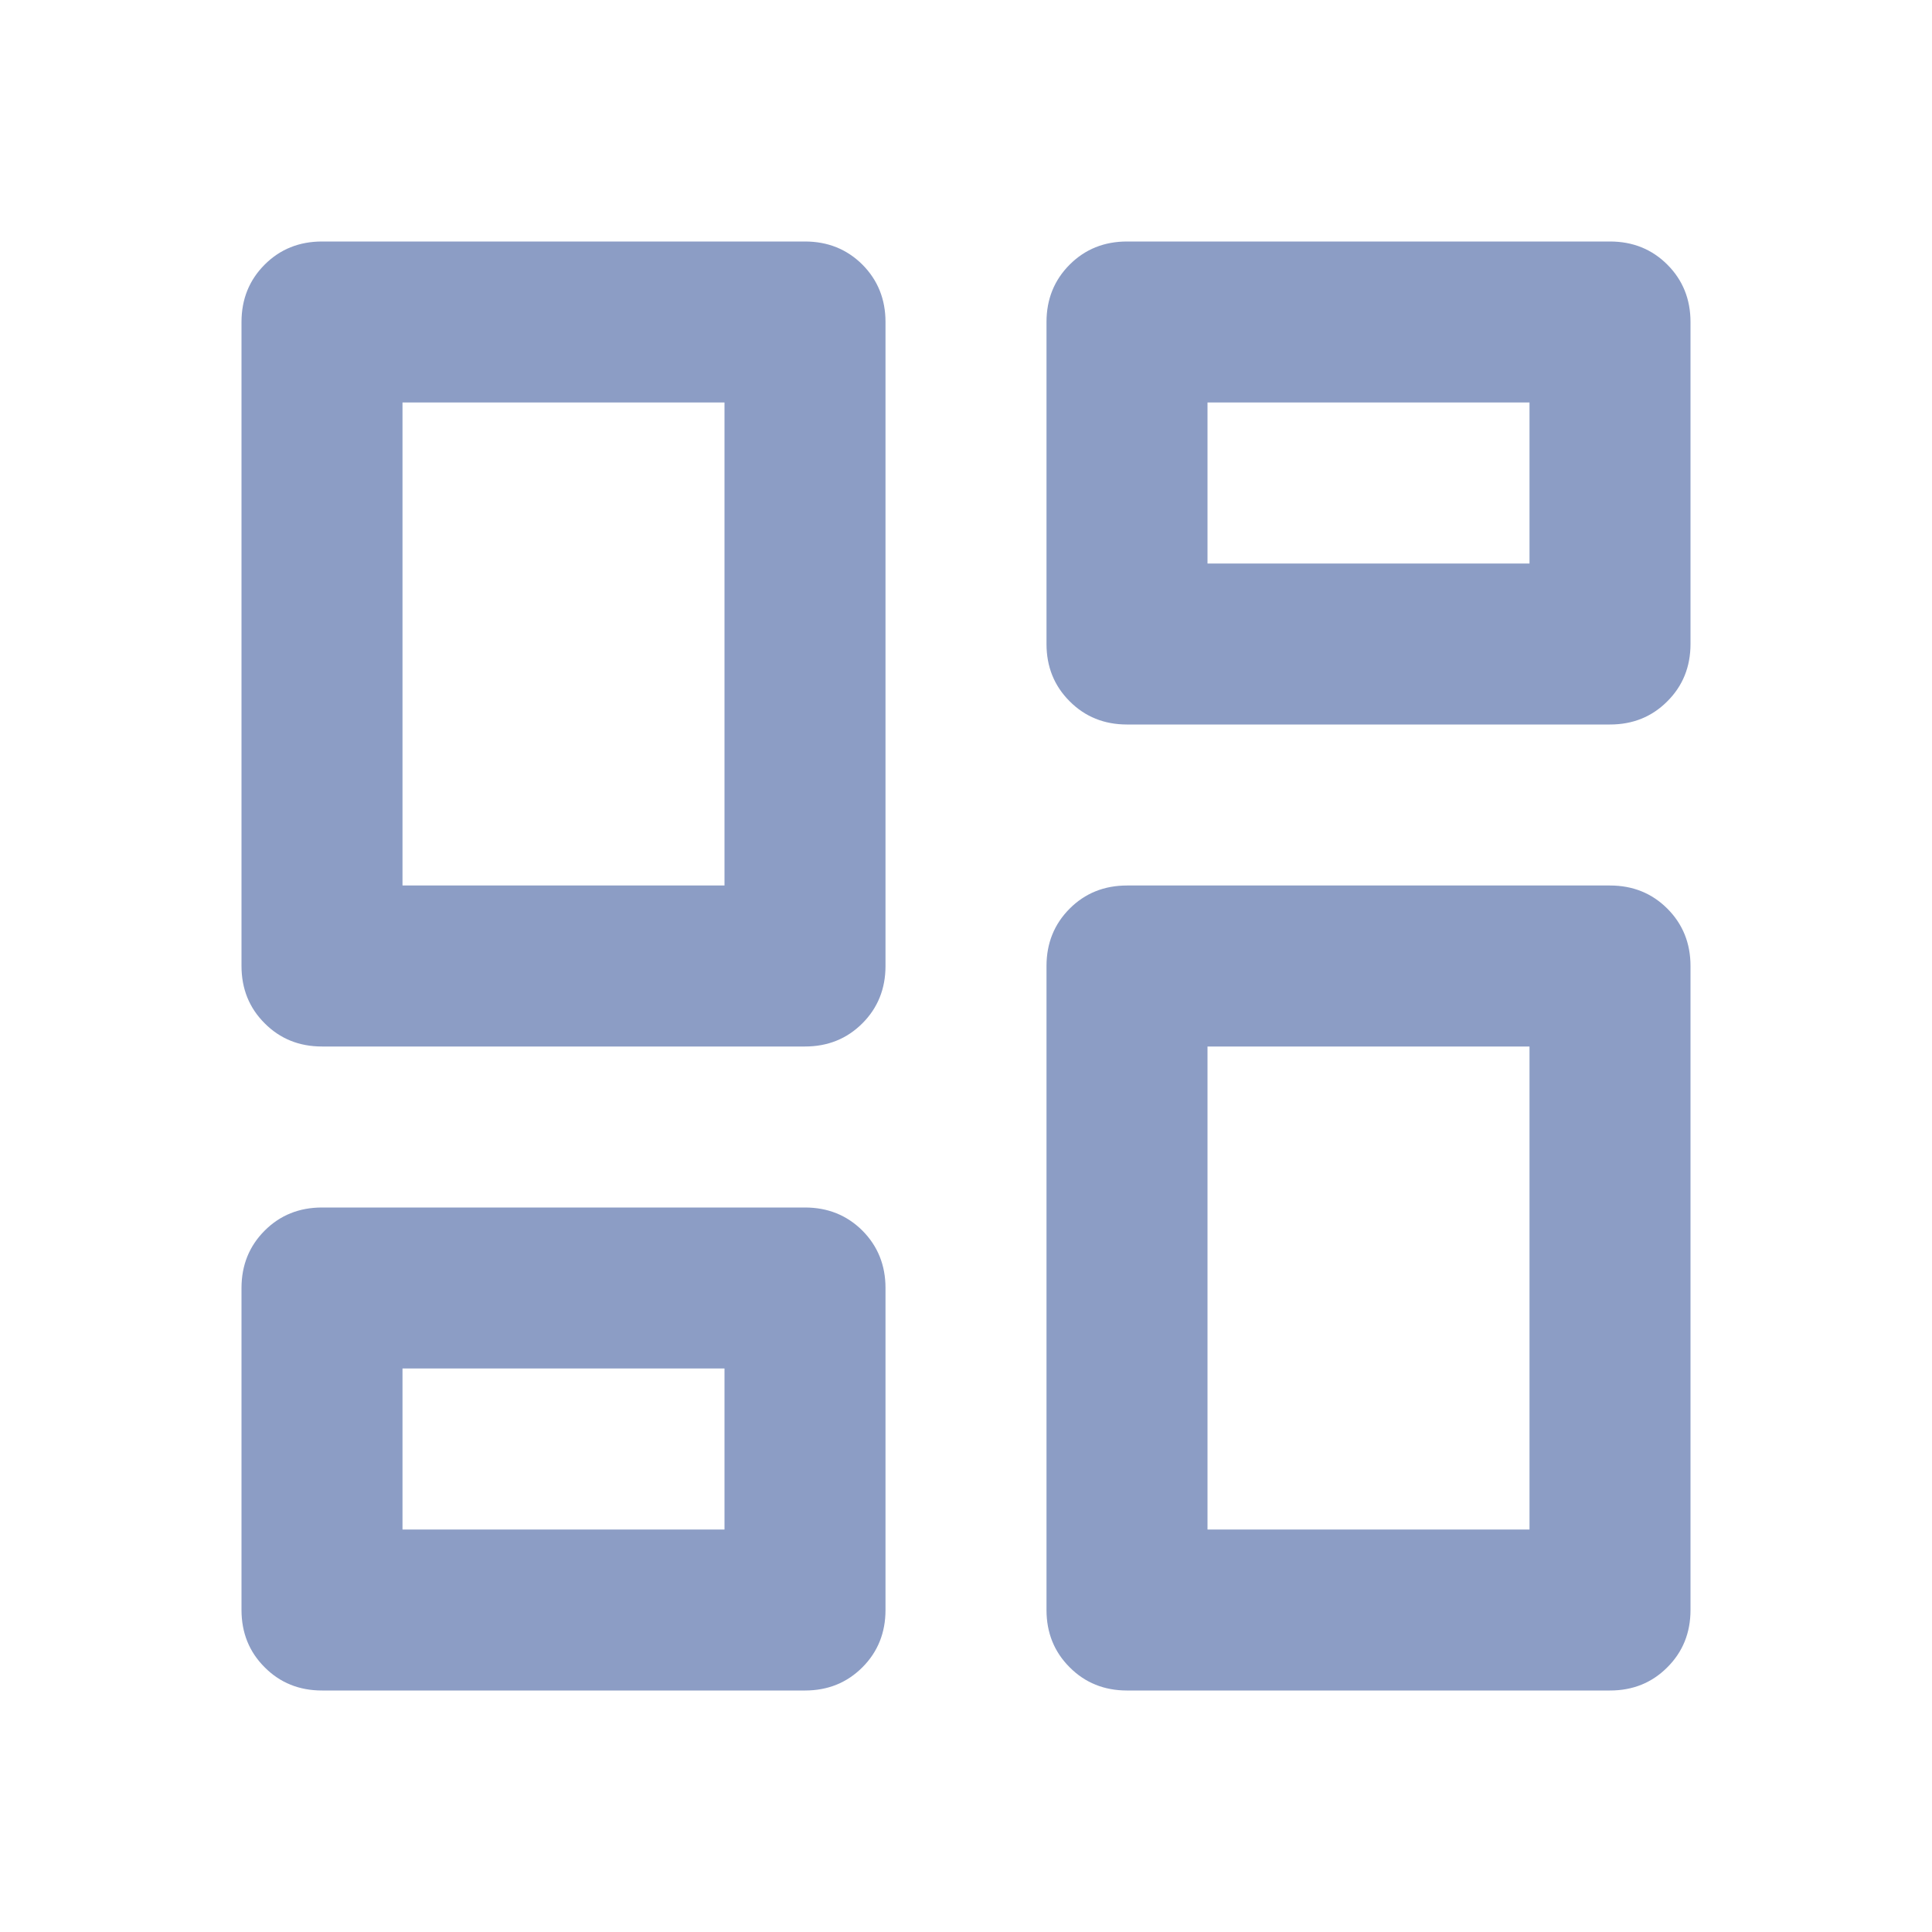
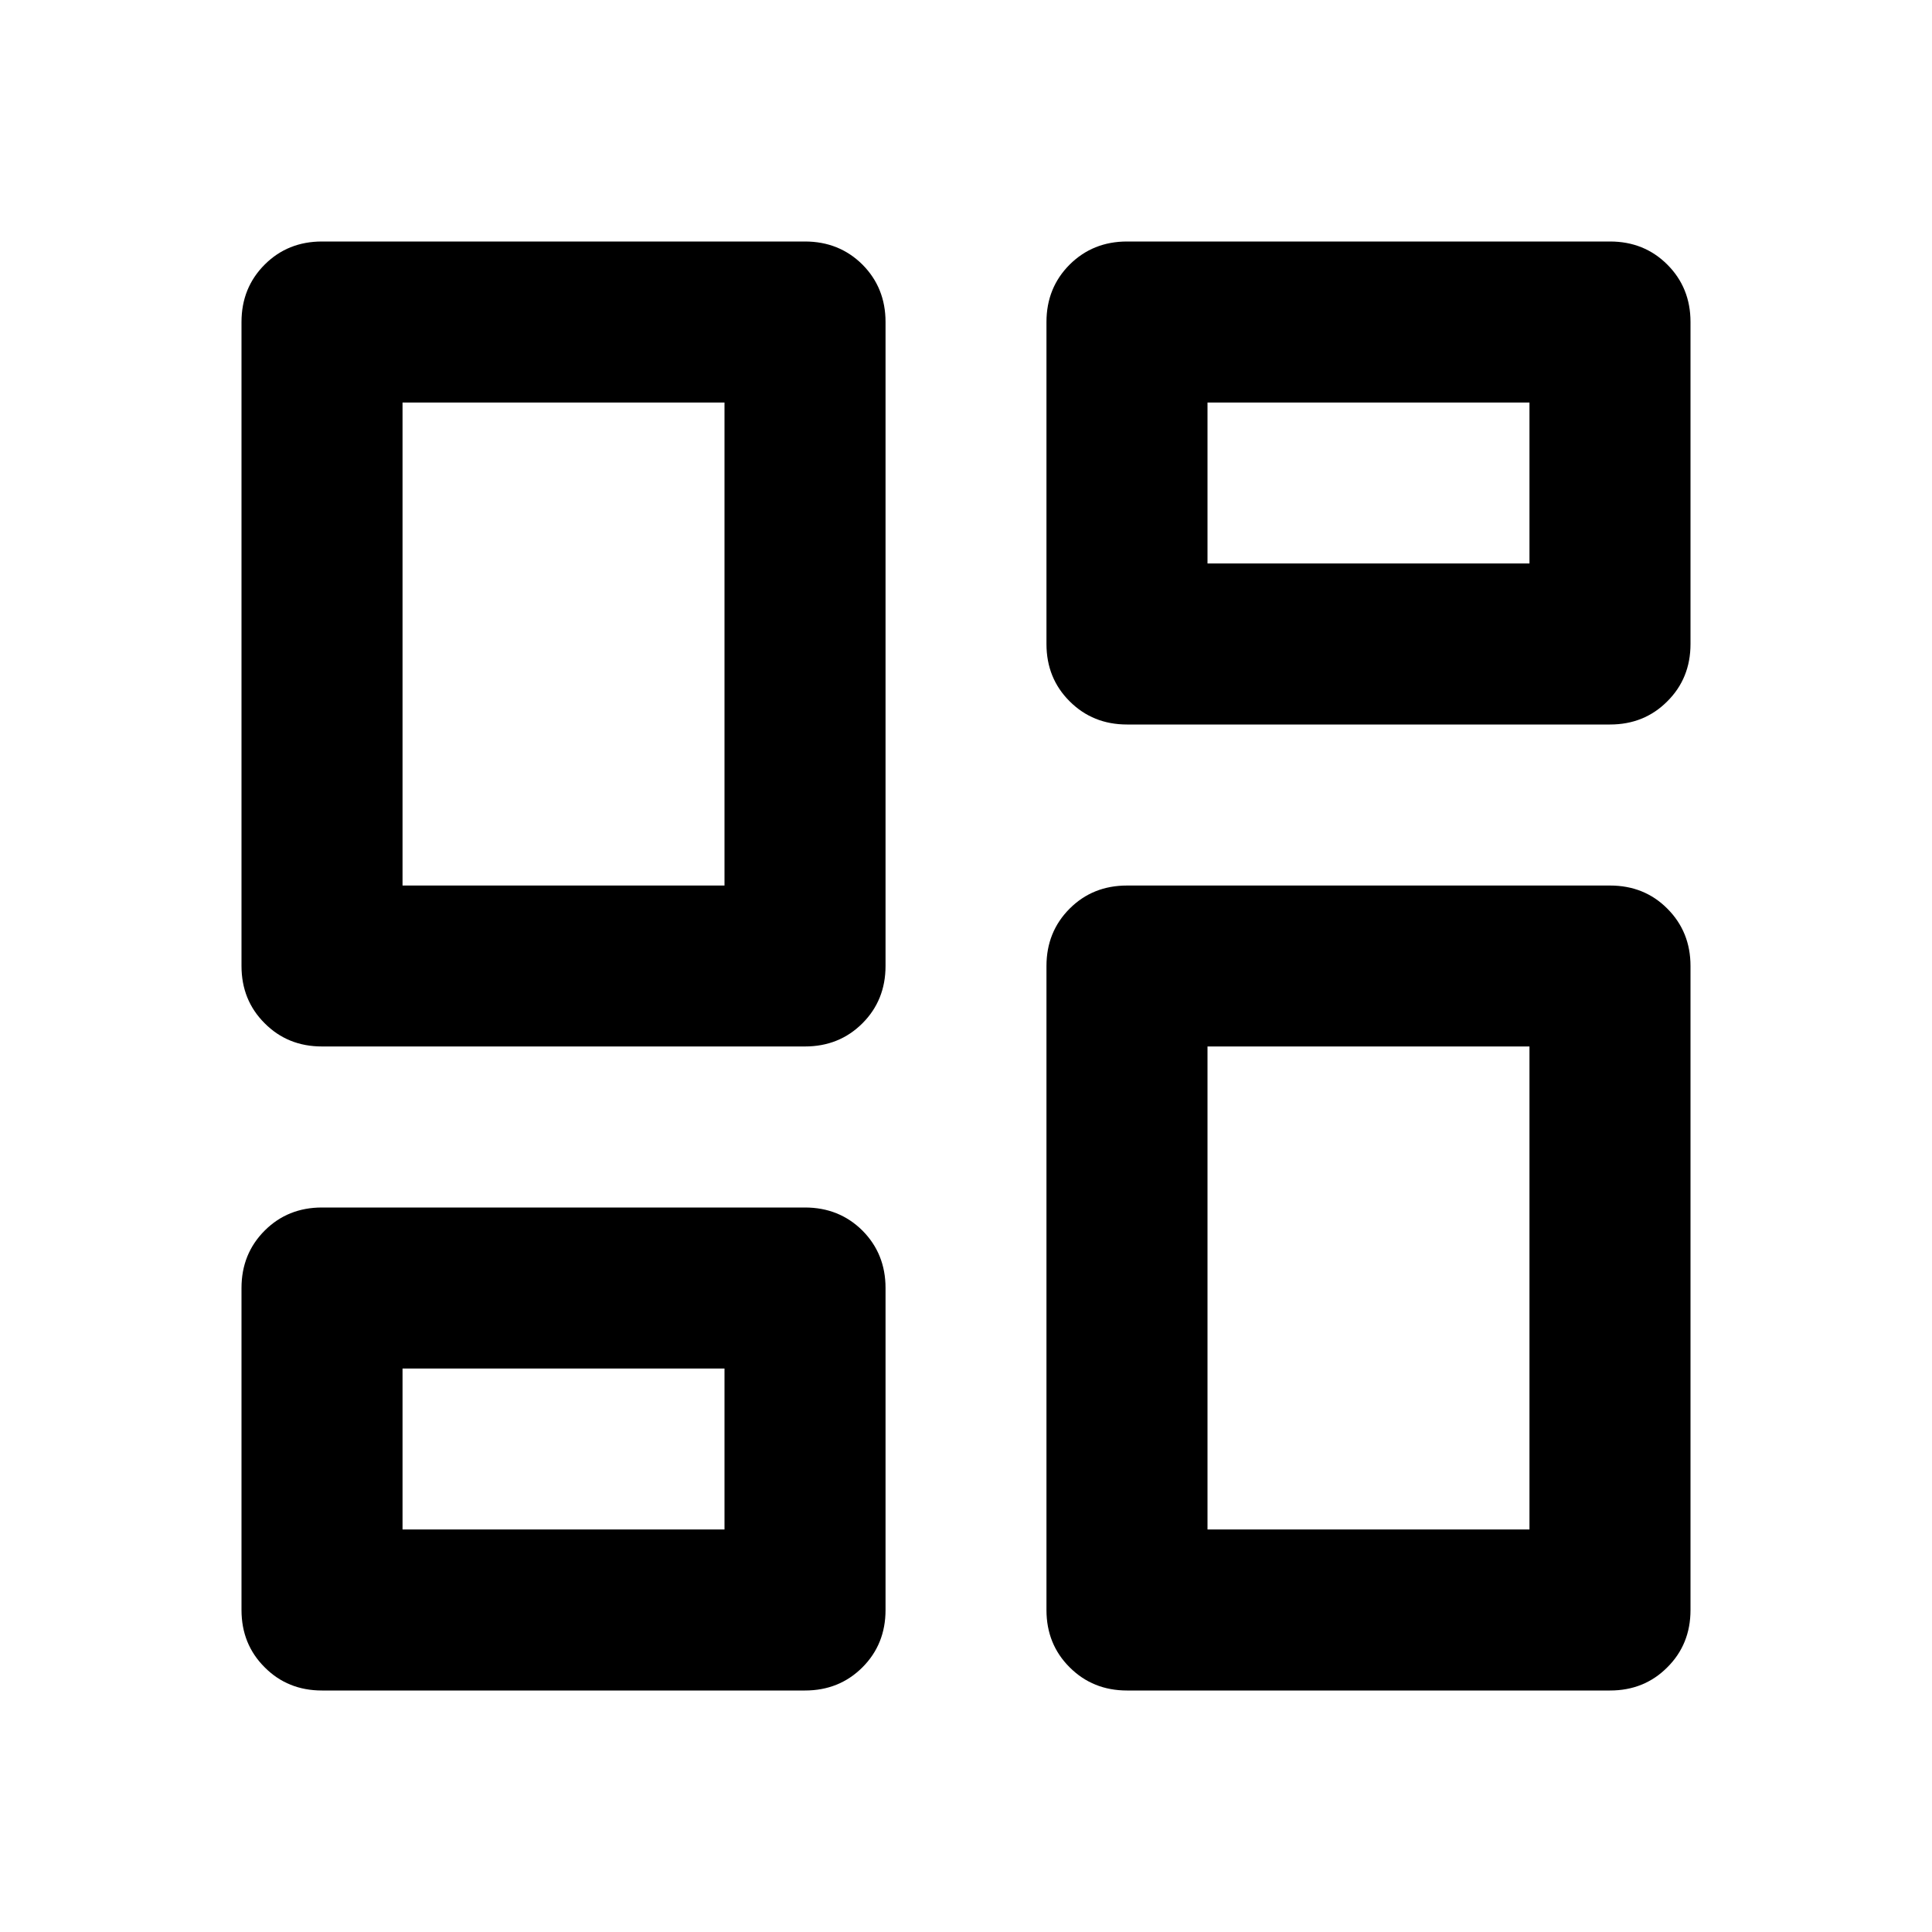
- <svg xmlns="http://www.w3.org/2000/svg" width="24" height="24" viewBox="0 0 24 24" fill="none">
-   <g id="ic=project-home">
-     <path id="ic" d="M13 8V4C13 3.717 13.096 3.479 13.288 3.287C13.479 3.096 13.717 3 14 3H20C20.283 3 20.521 3.096 20.712 3.287C20.904 3.479 21 3.717 21 4V8C21 8.283 20.904 8.521 20.712 8.712C20.521 8.904 20.283 9 20 9H14C13.717 9 13.479 8.904 13.288 8.712C13.096 8.521 13 8.283 13 8ZM3 12V4C3 3.717 3.096 3.479 3.288 3.287C3.479 3.096 3.717 3 4 3H10C10.283 3 10.521 3.096 10.713 3.287C10.904 3.479 11 3.717 11 4V12C11 12.283 10.904 12.521 10.713 12.712C10.521 12.904 10.283 13 10 13H4C3.717 13 3.479 12.904 3.288 12.712C3.096 12.521 3 12.283 3 12ZM13 20V12C13 11.717 13.096 11.479 13.288 11.287C13.479 11.096 13.717 11 14 11H20C20.283 11 20.521 11.096 20.712 11.287C20.904 11.479 21 11.717 21 12V20C21 20.283 20.904 20.521 20.712 20.712C20.521 20.904 20.283 21 20 21H14C13.717 21 13.479 20.904 13.288 20.712C13.096 20.521 13 20.283 13 20ZM3 20V16C3 15.717 3.096 15.479 3.288 15.287C3.479 15.096 3.717 15 4 15H10C10.283 15 10.521 15.096 10.713 15.287C10.904 15.479 11 15.717 11 16V20C11 20.283 10.904 20.521 10.713 20.712C10.521 20.904 10.283 21 10 21H4C3.717 21 3.479 20.904 3.288 20.712C3.096 20.521 3 20.283 3 20ZM5 11H9V5H5V11ZM15 19H19V13H15V19ZM15 7H19V5H15V7ZM5 19H9V17H5V19Z" fill="#8C9DC5" />
-   </g>
+ <svg xmlns="http://www.w3.org/2000/svg" width="20" height="20" viewBox="0 0 20 20" fill="none">
+   <path d="M10.833 6.667V3.333C10.833 3.097 10.913 2.899 11.073 2.739C11.233 2.58 11.431 2.5 11.667 2.5H16.667C16.903 2.5 17.101 2.58 17.26 2.739C17.42 2.899 17.5 3.097 17.5 3.333V6.667C17.5 6.903 17.42 7.101 17.26 7.26C17.101 7.42 16.903 7.5 16.667 7.5H11.667C11.431 7.5 11.233 7.42 11.073 7.26C10.913 7.101 10.833 6.903 10.833 6.667ZM2.5 10V3.333C2.5 3.097 2.58 2.899 2.74 2.739C2.899 2.58 3.097 2.5 3.333 2.5H8.333C8.569 2.5 8.768 2.58 8.928 2.739C9.087 2.899 9.167 3.097 9.167 3.333V10C9.167 10.236 9.087 10.434 8.928 10.593C8.768 10.753 8.569 10.833 8.333 10.833H3.333C3.097 10.833 2.899 10.753 2.74 10.593C2.58 10.434 2.5 10.236 2.5 10ZM10.833 16.667V10C10.833 9.764 10.913 9.566 11.073 9.406C11.233 9.246 11.431 9.167 11.667 9.167H16.667C16.903 9.167 17.101 9.246 17.26 9.406C17.42 9.566 17.5 9.764 17.5 10V16.667C17.5 16.903 17.42 17.101 17.26 17.26C17.101 17.42 16.903 17.5 16.667 17.5H11.667C11.431 17.5 11.233 17.42 11.073 17.26C10.913 17.101 10.833 16.903 10.833 16.667ZM2.5 16.667V13.333C2.5 13.097 2.58 12.899 2.74 12.739C2.899 12.58 3.097 12.5 3.333 12.5H8.333C8.569 12.5 8.768 12.58 8.928 12.739C9.087 12.899 9.167 13.097 9.167 13.333V16.667C9.167 16.903 9.087 17.101 8.928 17.26C8.768 17.42 8.569 17.5 8.333 17.5H3.333C3.097 17.5 2.899 17.42 2.74 17.26C2.58 17.101 2.5 16.903 2.5 16.667ZM4.167 9.167H7.5V4.167H4.167V9.167ZM12.5 15.833H15.833V10.833H12.5V15.833ZM12.5 5.833H15.833V4.167H12.5V5.833ZM4.167 15.833H7.5V14.167H4.167V15.833Z" fill="currentColor" />
</svg>
